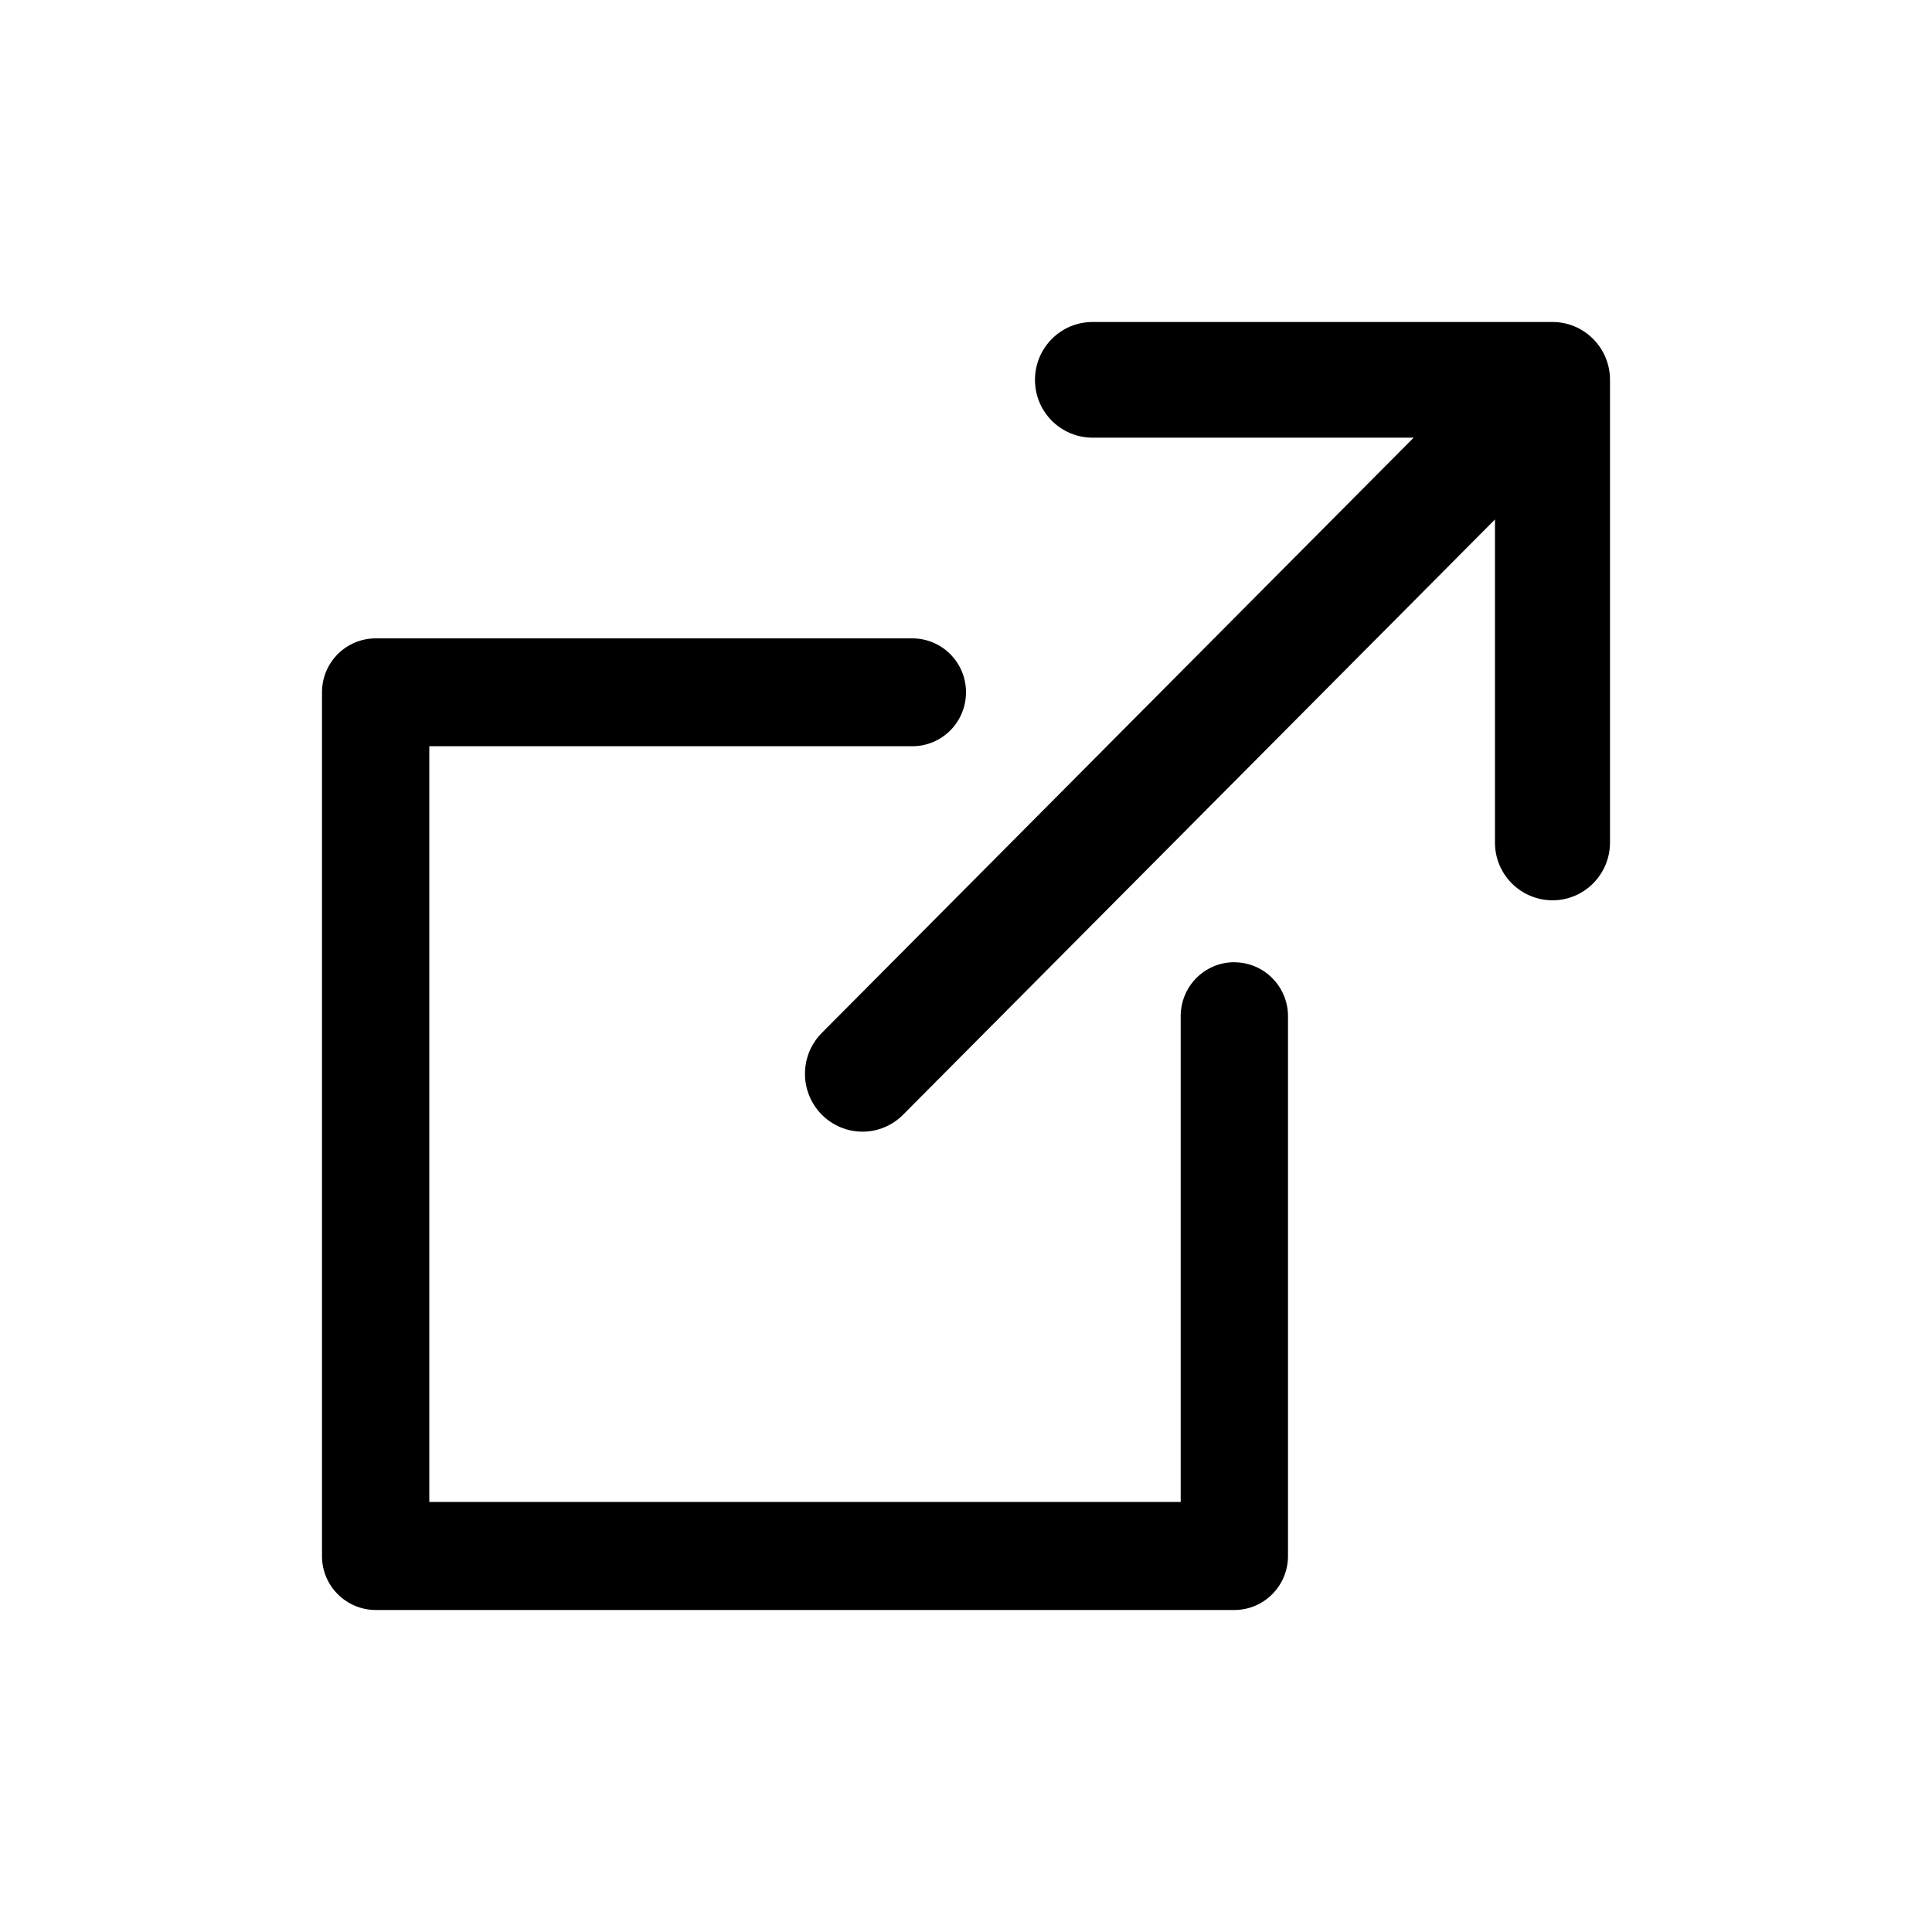
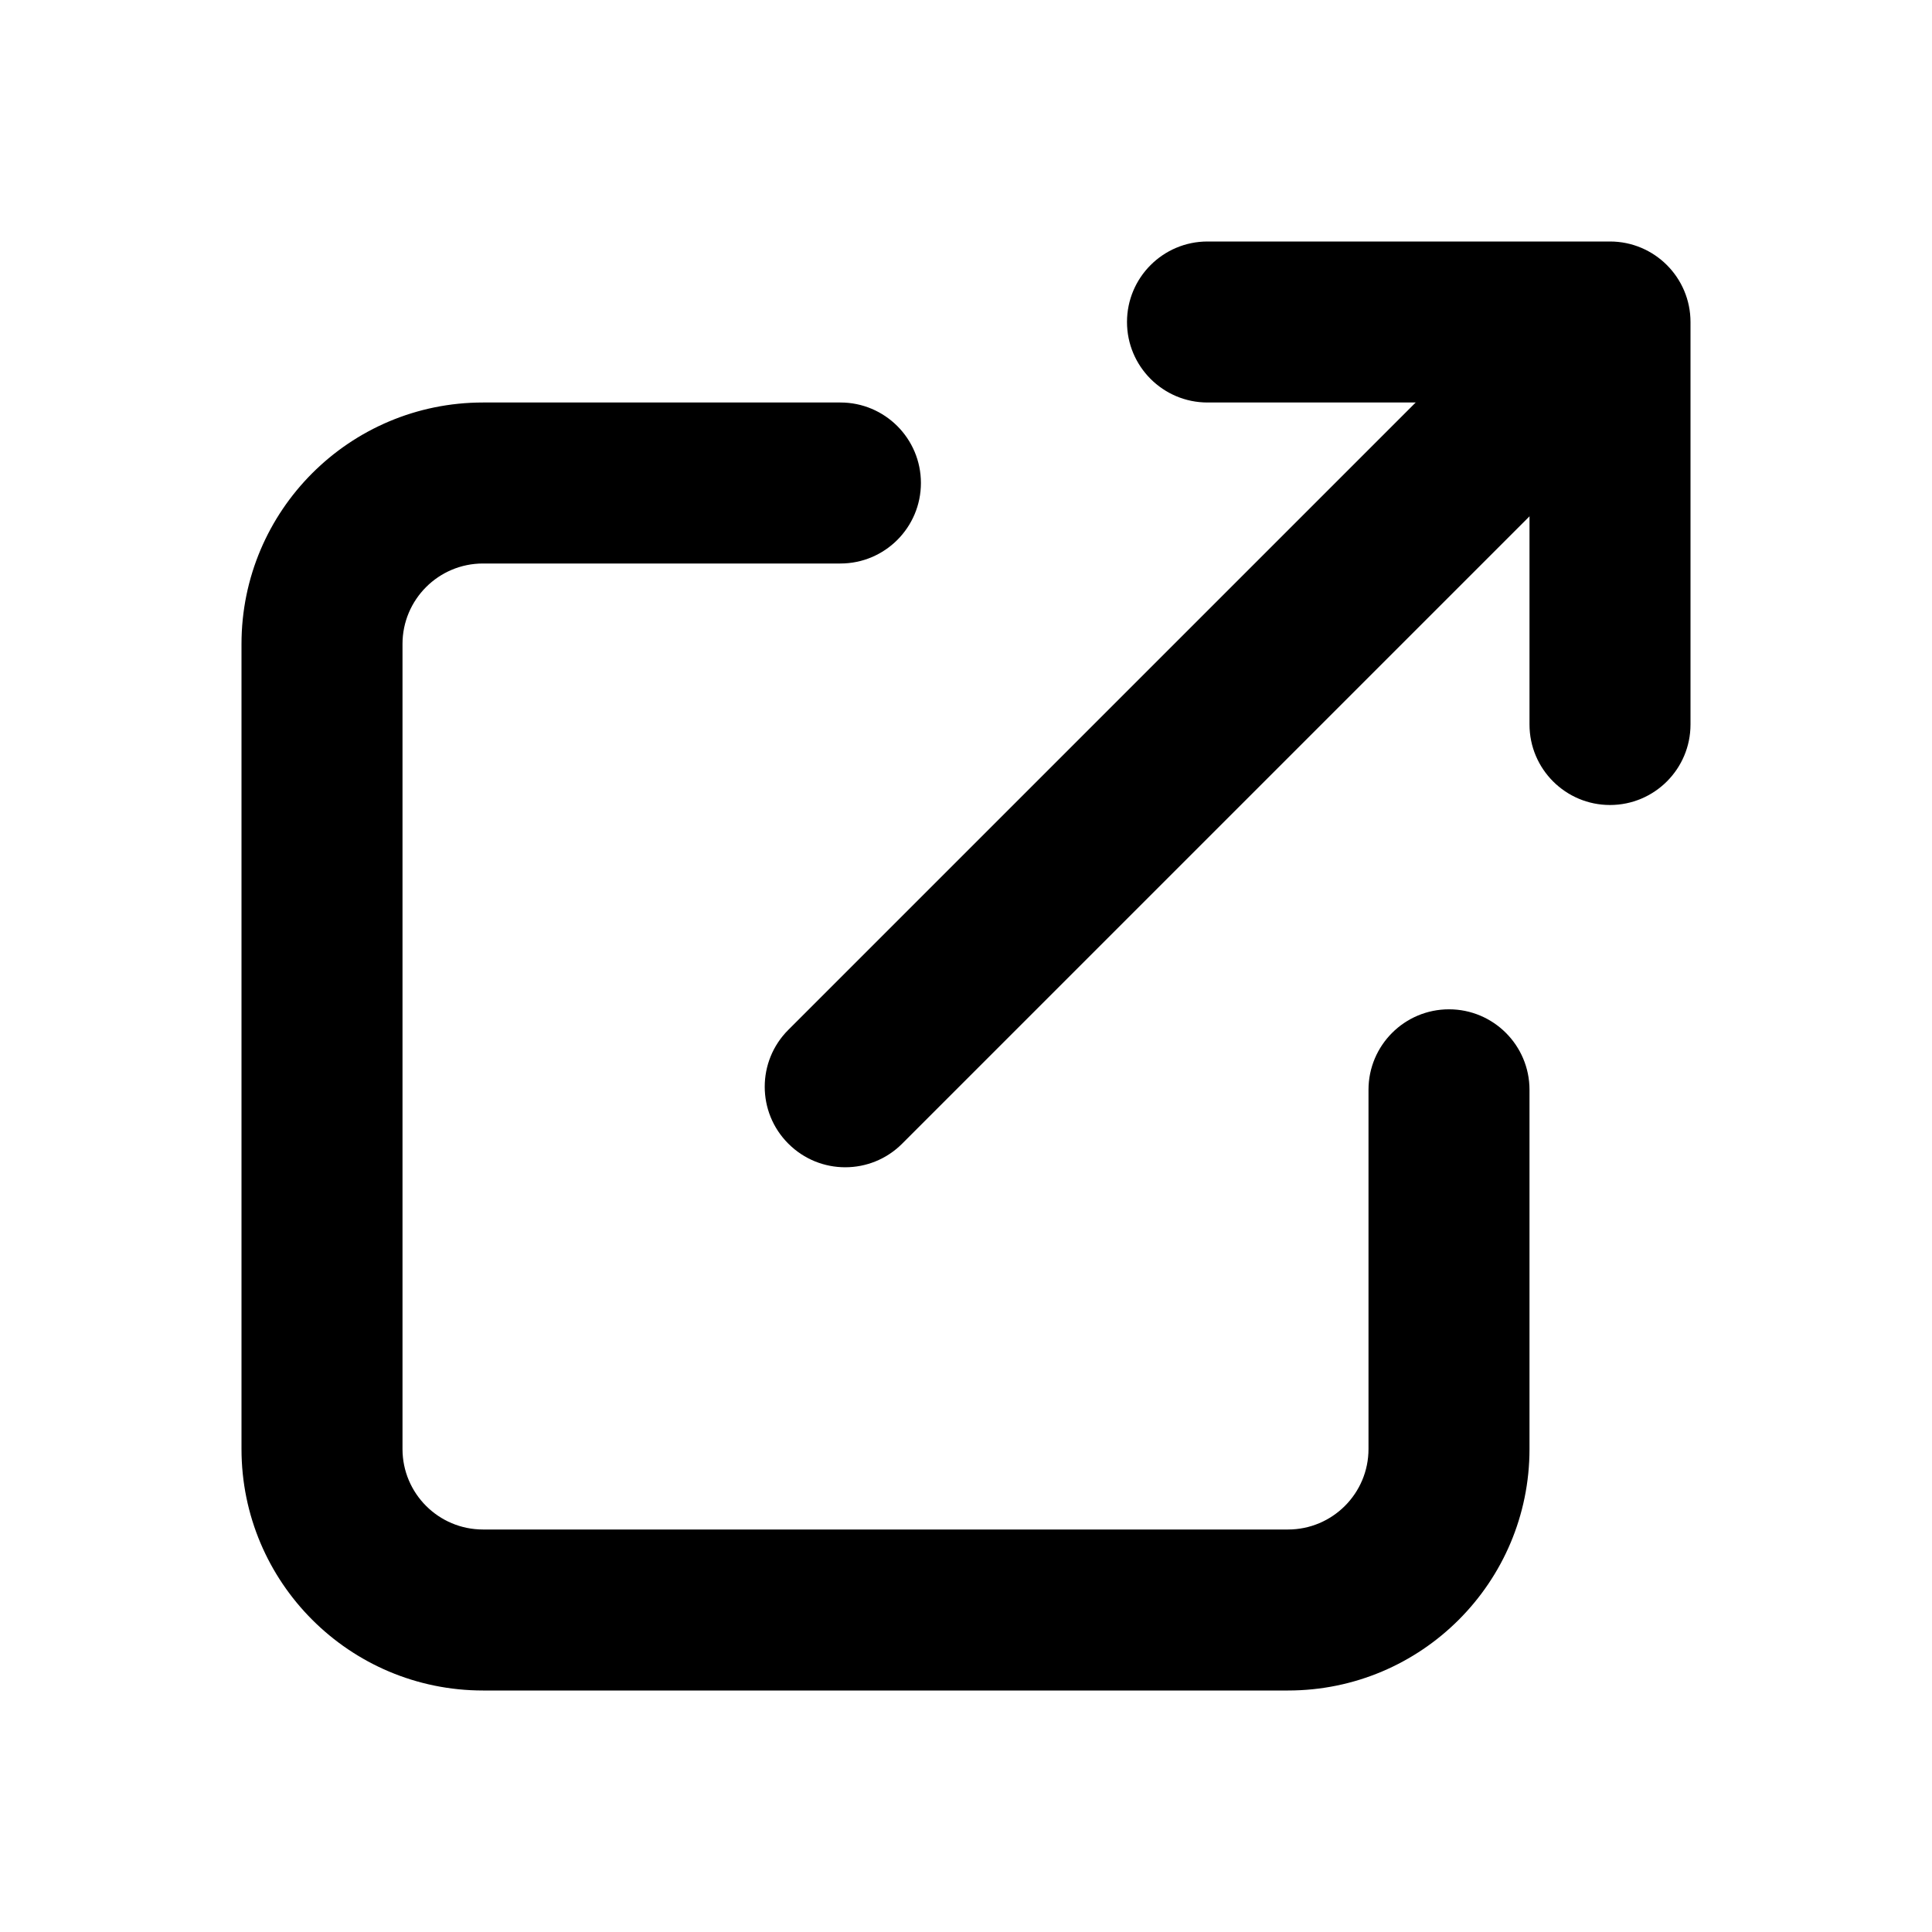
- <svg xmlns="http://www.w3.org/2000/svg" xmlns:xlink="http://www.w3.org/1999/xlink" width="24" height="24" viewBox="0 0 24 24">
-   <defs>
-     <path id="a" d="M19.286 4c.394 0 .714.322.714.718v5.748c0 .396-.32.718-.714.718a.716.716 0 0 1-.715-.718V6.453l-7.352 7.394a.71.71 0 0 1-1.01 0 .721.721 0 0 1 0-1.016l7.352-7.394h-3.99a.716.716 0 0 1-.714-.719c0-.396.32-.718.714-.718h5.715zm-3.953 7.954c.368 0 .667.3.667.67v6.705c0 .37-.298.671-.667.671H4.667A.669.669 0 0 1 4 19.33V8.6c0-.37.298-.67.667-.67h6.666c.369 0 .667.3.667.67 0 .37-.298.67-.667.67h-6v9.388h9.334v-6.035c0-.37.298-.67.666-.67z" />
-   </defs>
-   <use fill="currentColor" fill-rule="evenodd" xlink:href="#a" />
+ <svg xmlns="http://www.w3.org/2000/svg" width="24px" height="24px" viewBox="0 0 24 24" version="1.1">
+   <g id="Icon/source" stroke="none" stroke-width="1" fill="none" fill-rule="evenodd">
+     <g id="Group" transform="translate(3, 3)" fill="#000000" fill-rule="nonzero">
+       <path d="M8.207,11.207 L16.707,2.707 C17.098,2.317 17.098,1.683 16.707,1.293 C16.317,0.902 15.683,0.902 15.293,1.293 L6.793,9.793 C6.402,10.183 6.402,10.817 6.793,11.207 C7.183,11.598 7.817,11.598 8.207,11.207 Z" id="Line" />
+       <path d="M16,2 L16,6 C16,6.552 16.448,7 17,7 C17.552,7 18,6.552 18,6 L18,1 C18,0.448 17.552,0 17,0 L12,0 C11.448,0 11,0.448 11,1 C11,1.552 11.448,2 12,2 L16,2 Z" id="Path" />
+       <path d="M7.44,2 L3,2 C1.343,2 0,3.343 0,5 L0,15 C0,16.657 1.343,18 3,18 L13,18 C14.657,18 16,16.657 16,15 L16,10.538 C16,9.986 15.552,9.538 15,9.538 C14.448,9.538 14,9.986 14,10.538 L14,15 C14,15.552 13.552,16 13,16 L3,16 C2.448,16 2,15.552 2,15 L2,5 C2,4.448 2.448,4 3,4 L7.44,4 C7.992,4 8.44,3.552 8.44,3 C8.44,2.448 7.992,2 7.44,2 Z" id="Path-3" />
+     </g>
+   </g>
</svg>
